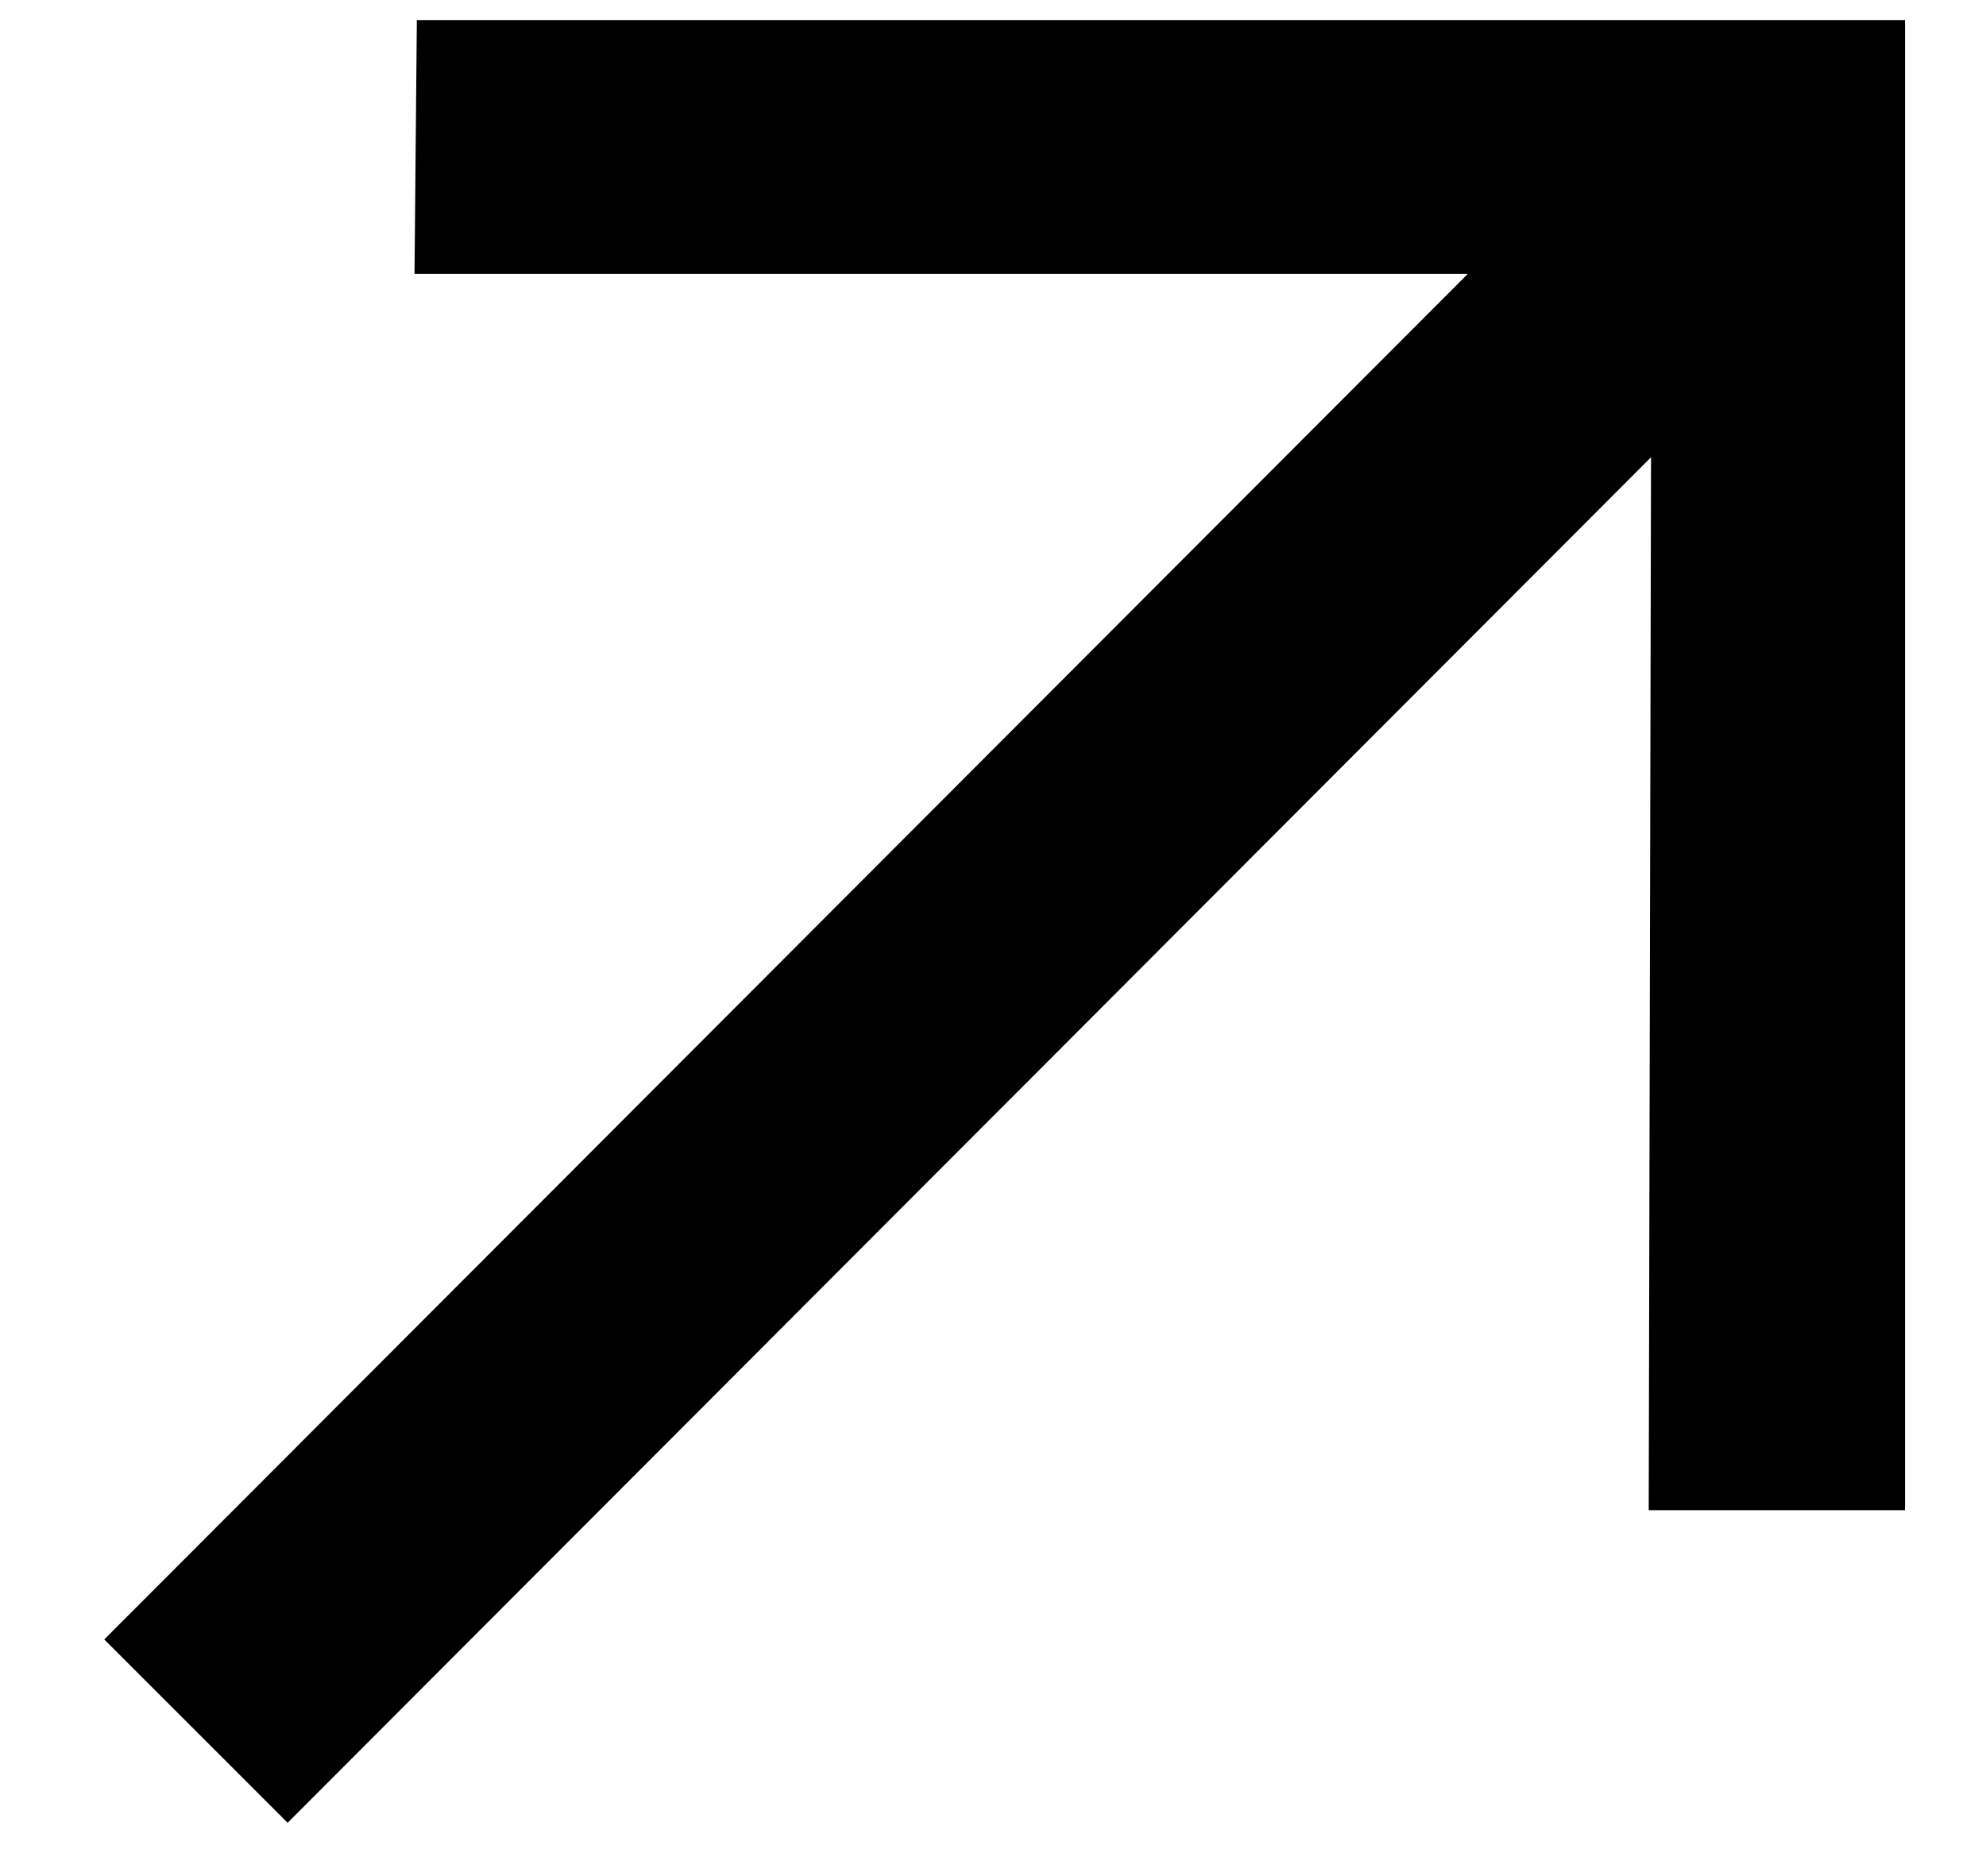
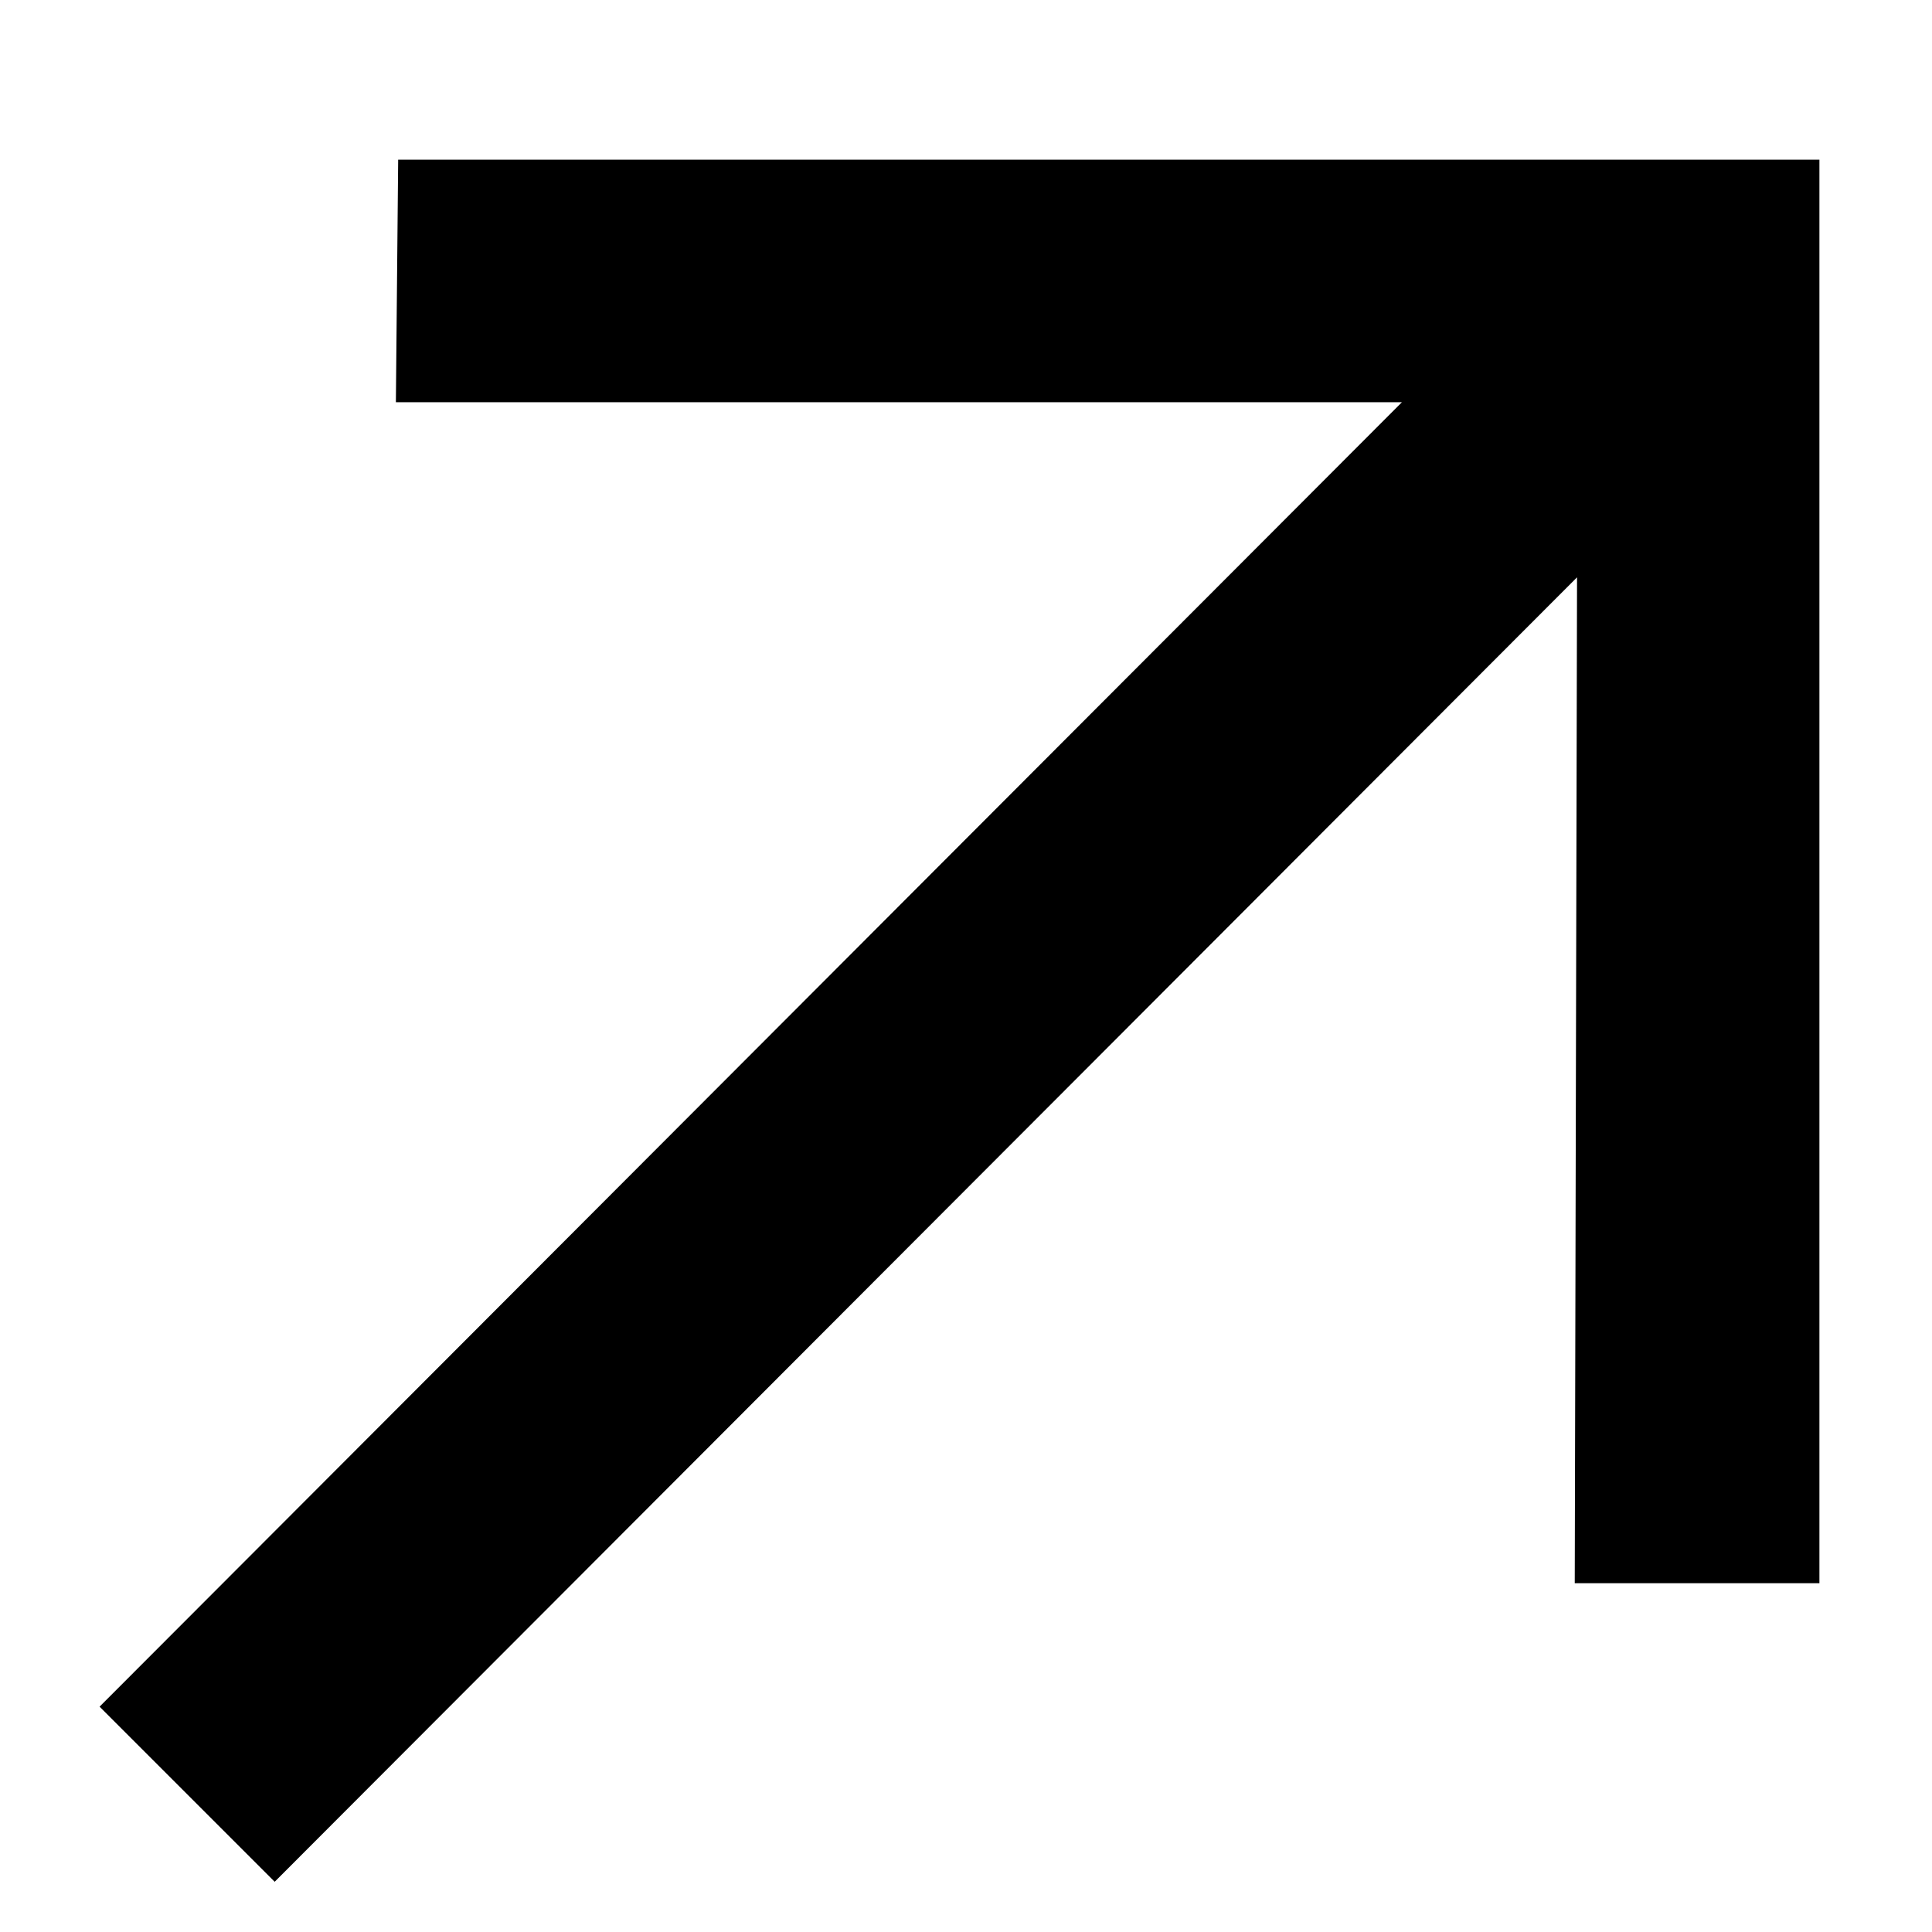
- <svg xmlns="http://www.w3.org/2000/svg" width="18" height="17" viewBox="0 0 18 17" fill="none">
-   <path d="M2.607 16.524L14.964 4.145L14.943 13.69H17.266V0.182H3.778L3.757 2.483H13.303L0.945 14.862L2.607 16.524Z" fill="black" />
+ <svg xmlns="http://www.w3.org/2000/svg" width="11" height="11" viewBox="0 0 11 11" fill="none">
+   <path d="M1.564 10.714L8.979 3.287L8.966 9.014H10.359V0.909H2.267L2.254 2.29H7.982L0.567 9.717L1.564 10.714Z" fill="black" />
</svg>
